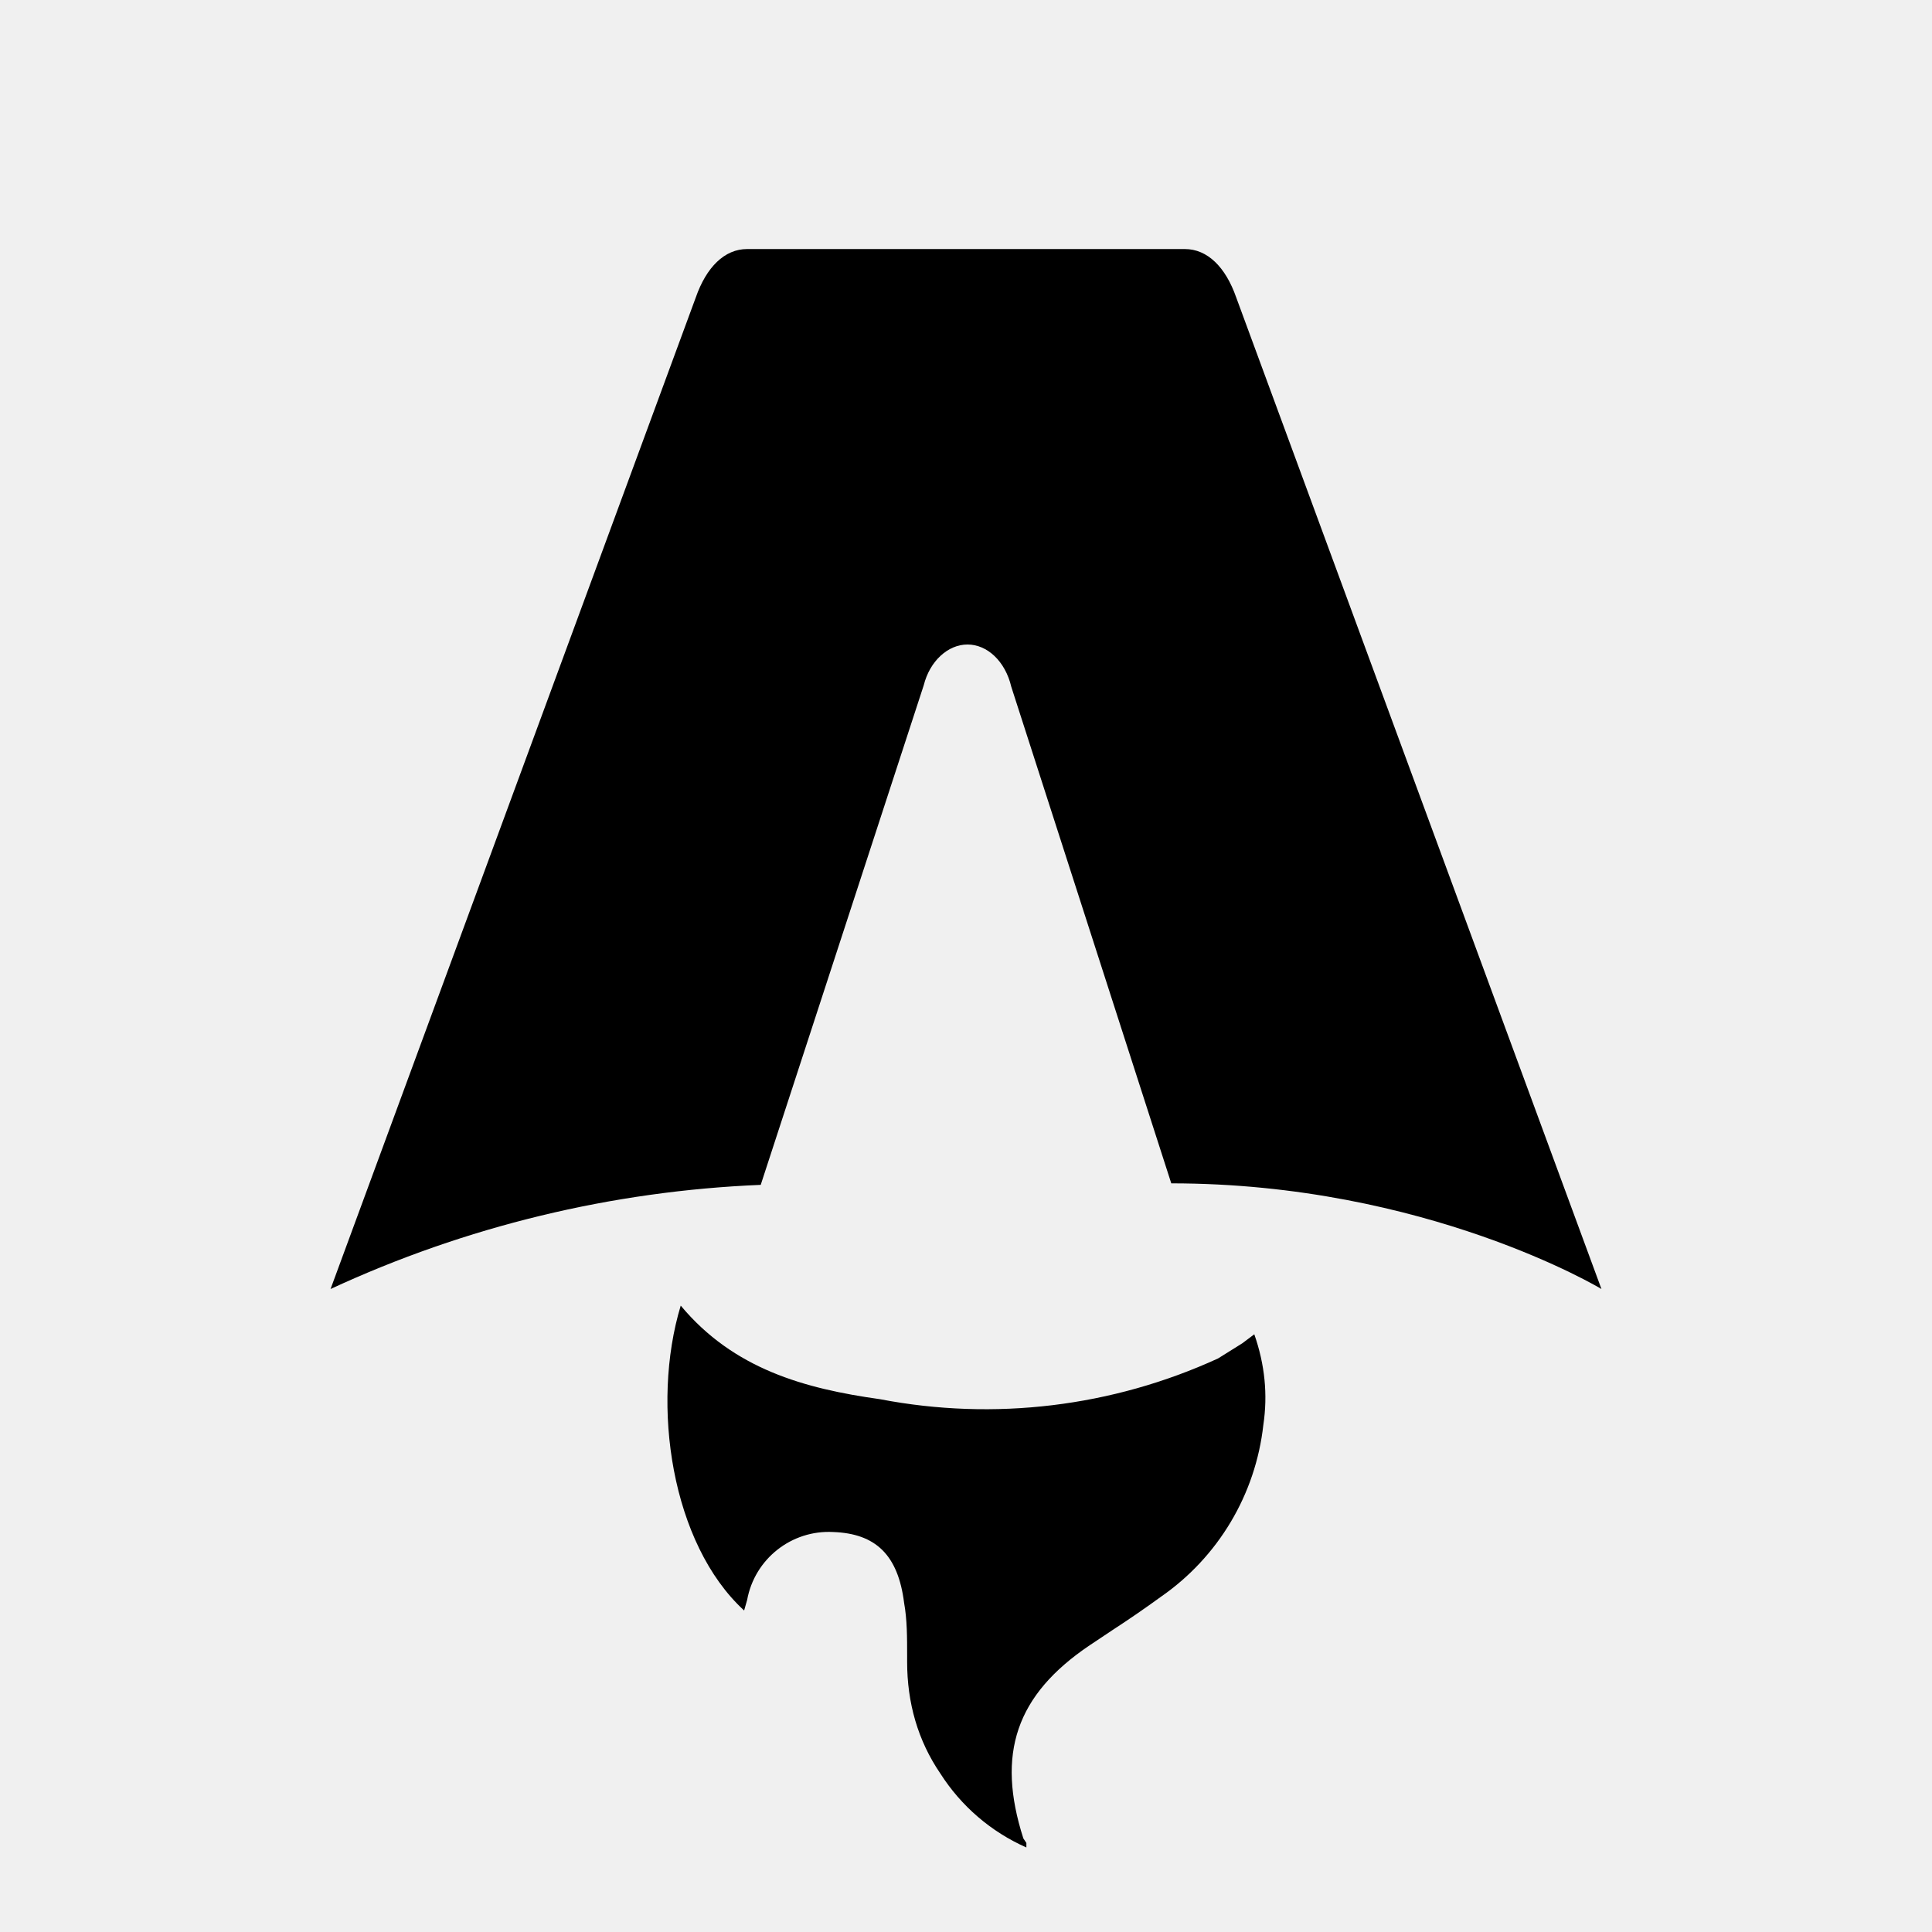
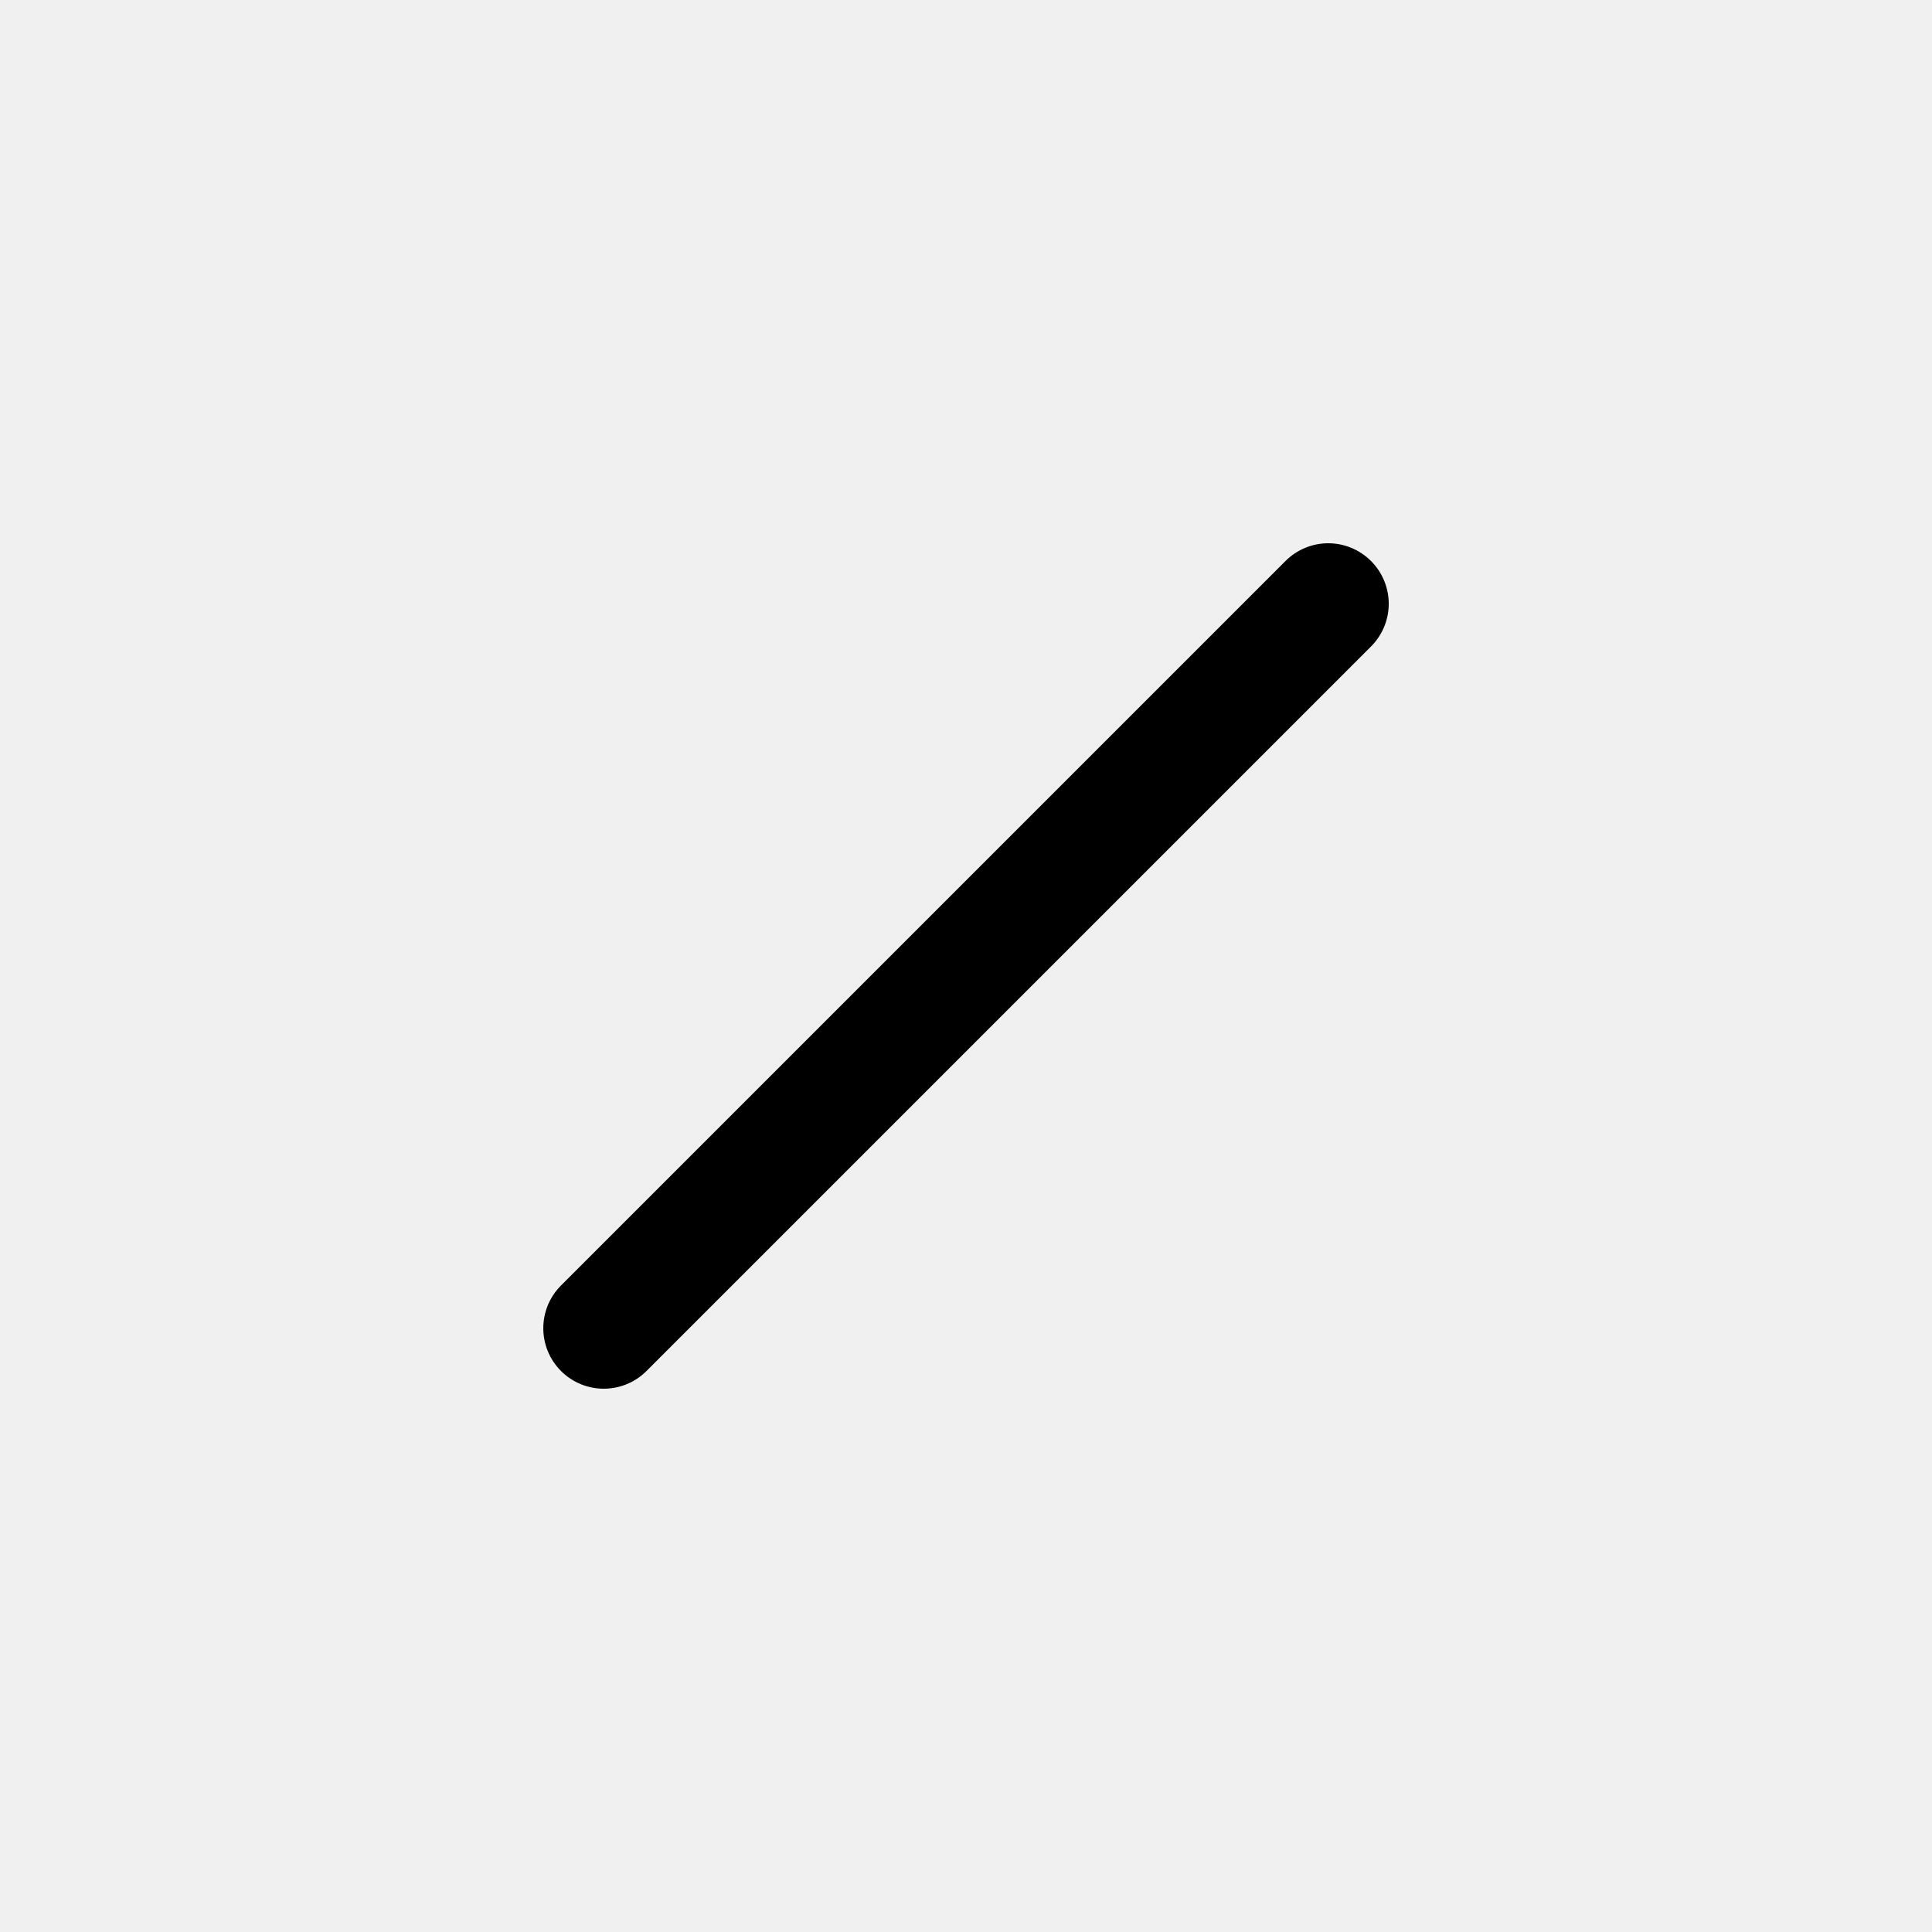
- <svg xmlns="http://www.w3.org/2000/svg" fill="none" viewBox="0 0 128 128">
-   <path d="M50.4 78.5a75.1 75.1 0 0 0-28.5 6.9l24.2-65.7c.7-2 1.9-3.2 3.4-3.2h29c1.5 0 2.7 1.2 3.4 3.2l24.2 65.7s-11.6-7-28.5-7L67 45.5c-.4-1.7-1.6-2.8-2.9-2.8-1.3 0-2.5 1.1-2.9 2.7L50.4 78.5Zm-1.1 28.2Zm-4.2-20.2c-2 6.6-.6 15.8 4.2 20.2a17.5 17.5 0 0 1 .2-.7 5.5 5.5 0 0 1 5.7-4.5c2.8.1 4.3 1.5 4.7 4.7.2 1.1.2 2.3.2 3.5v.4c0 2.7.7 5.2 2.2 7.4a13 13 0 0 0 5.7 4.9v-.3l-.2-.3c-1.8-5.6-.5-9.5 4.4-12.8l1.5-1a73 73 0 0 0 3.2-2.2 16 16 0 0 0 6.8-11.4c.3-2 .1-4-.6-6l-.8.6-1.6 1a37 37 0 0 1-22.4 2.7c-5-.7-9.7-2-13.2-6.2Z" />
-   <style>
-         path { fill: #000; }
-         @media (prefers-color-scheme: dark) {
-             path { fill: #FFF; }
-         }
-     </style>
+ <svg xmlns="http://www.w3.org/2000/svg" width="16" height="16" fill="currentColor" class="bi bi-slash" viewBox="0 0 16 16">
+   <path d="M11.354 4.646a.5.5 0 0 1 0 .708l-6 6a.5.5 0 0 1-.708-.708l6-6a.5.5 0 0 1 .708 0" />
</svg>
